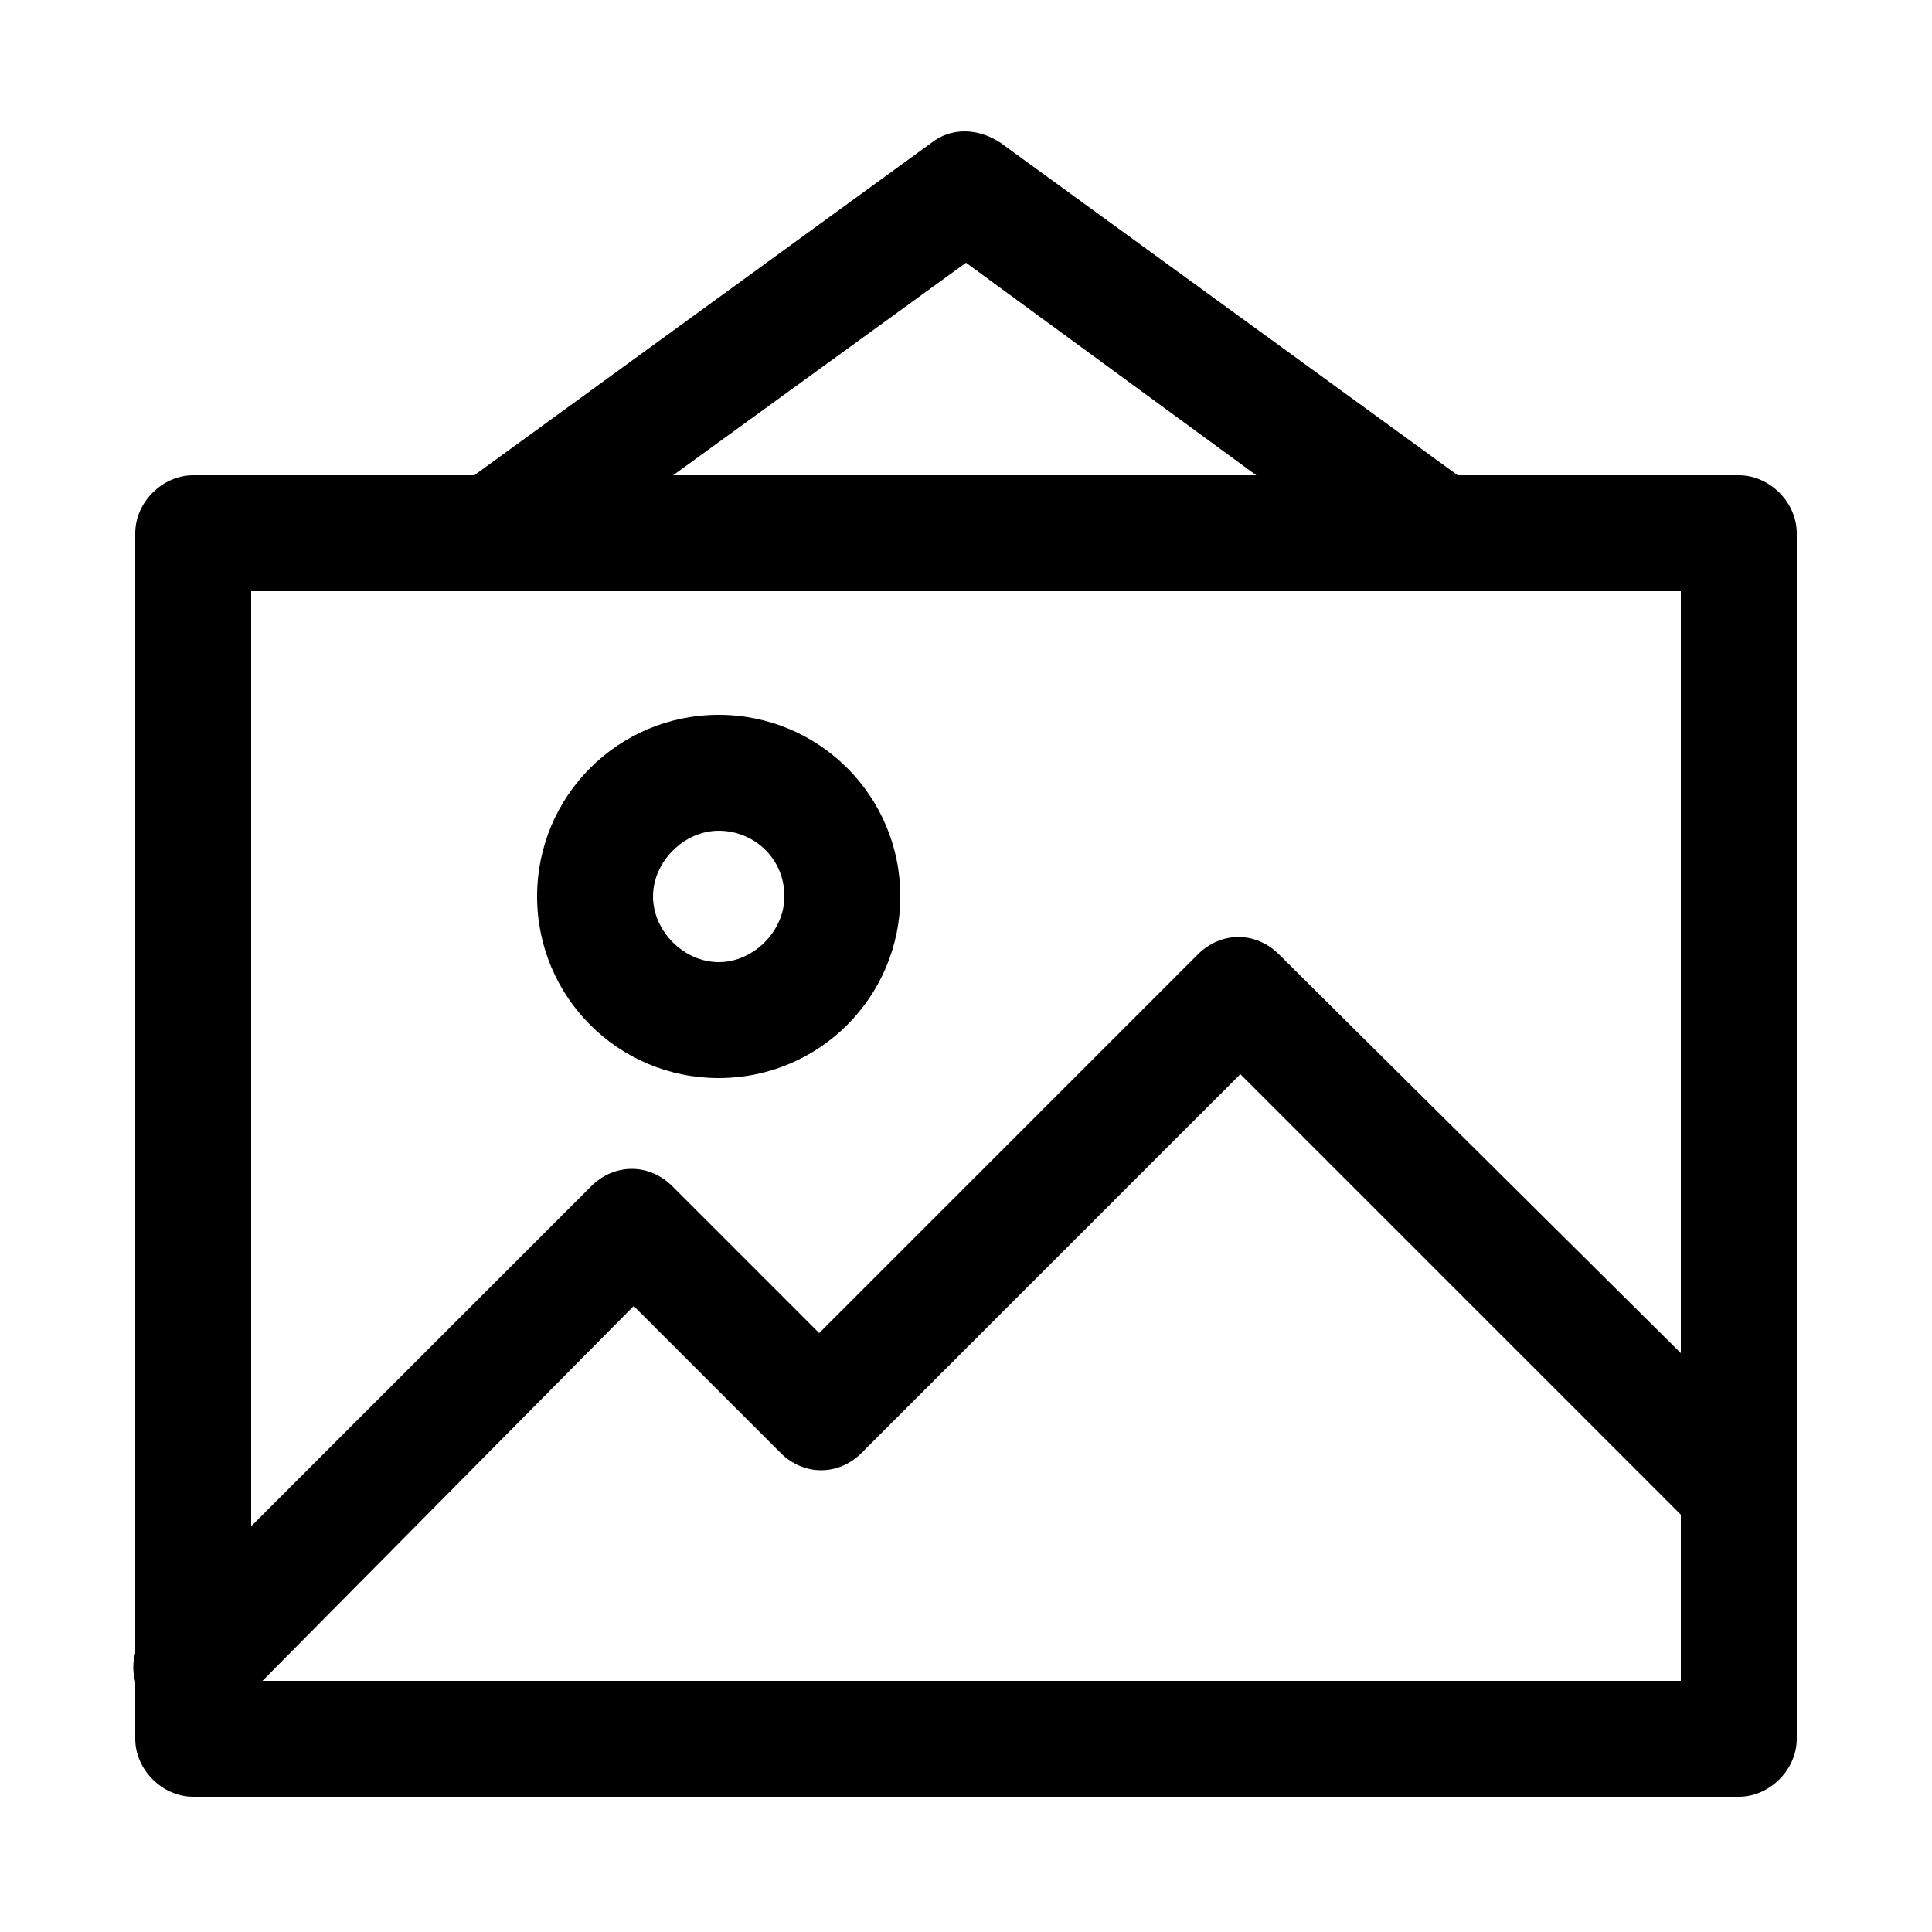
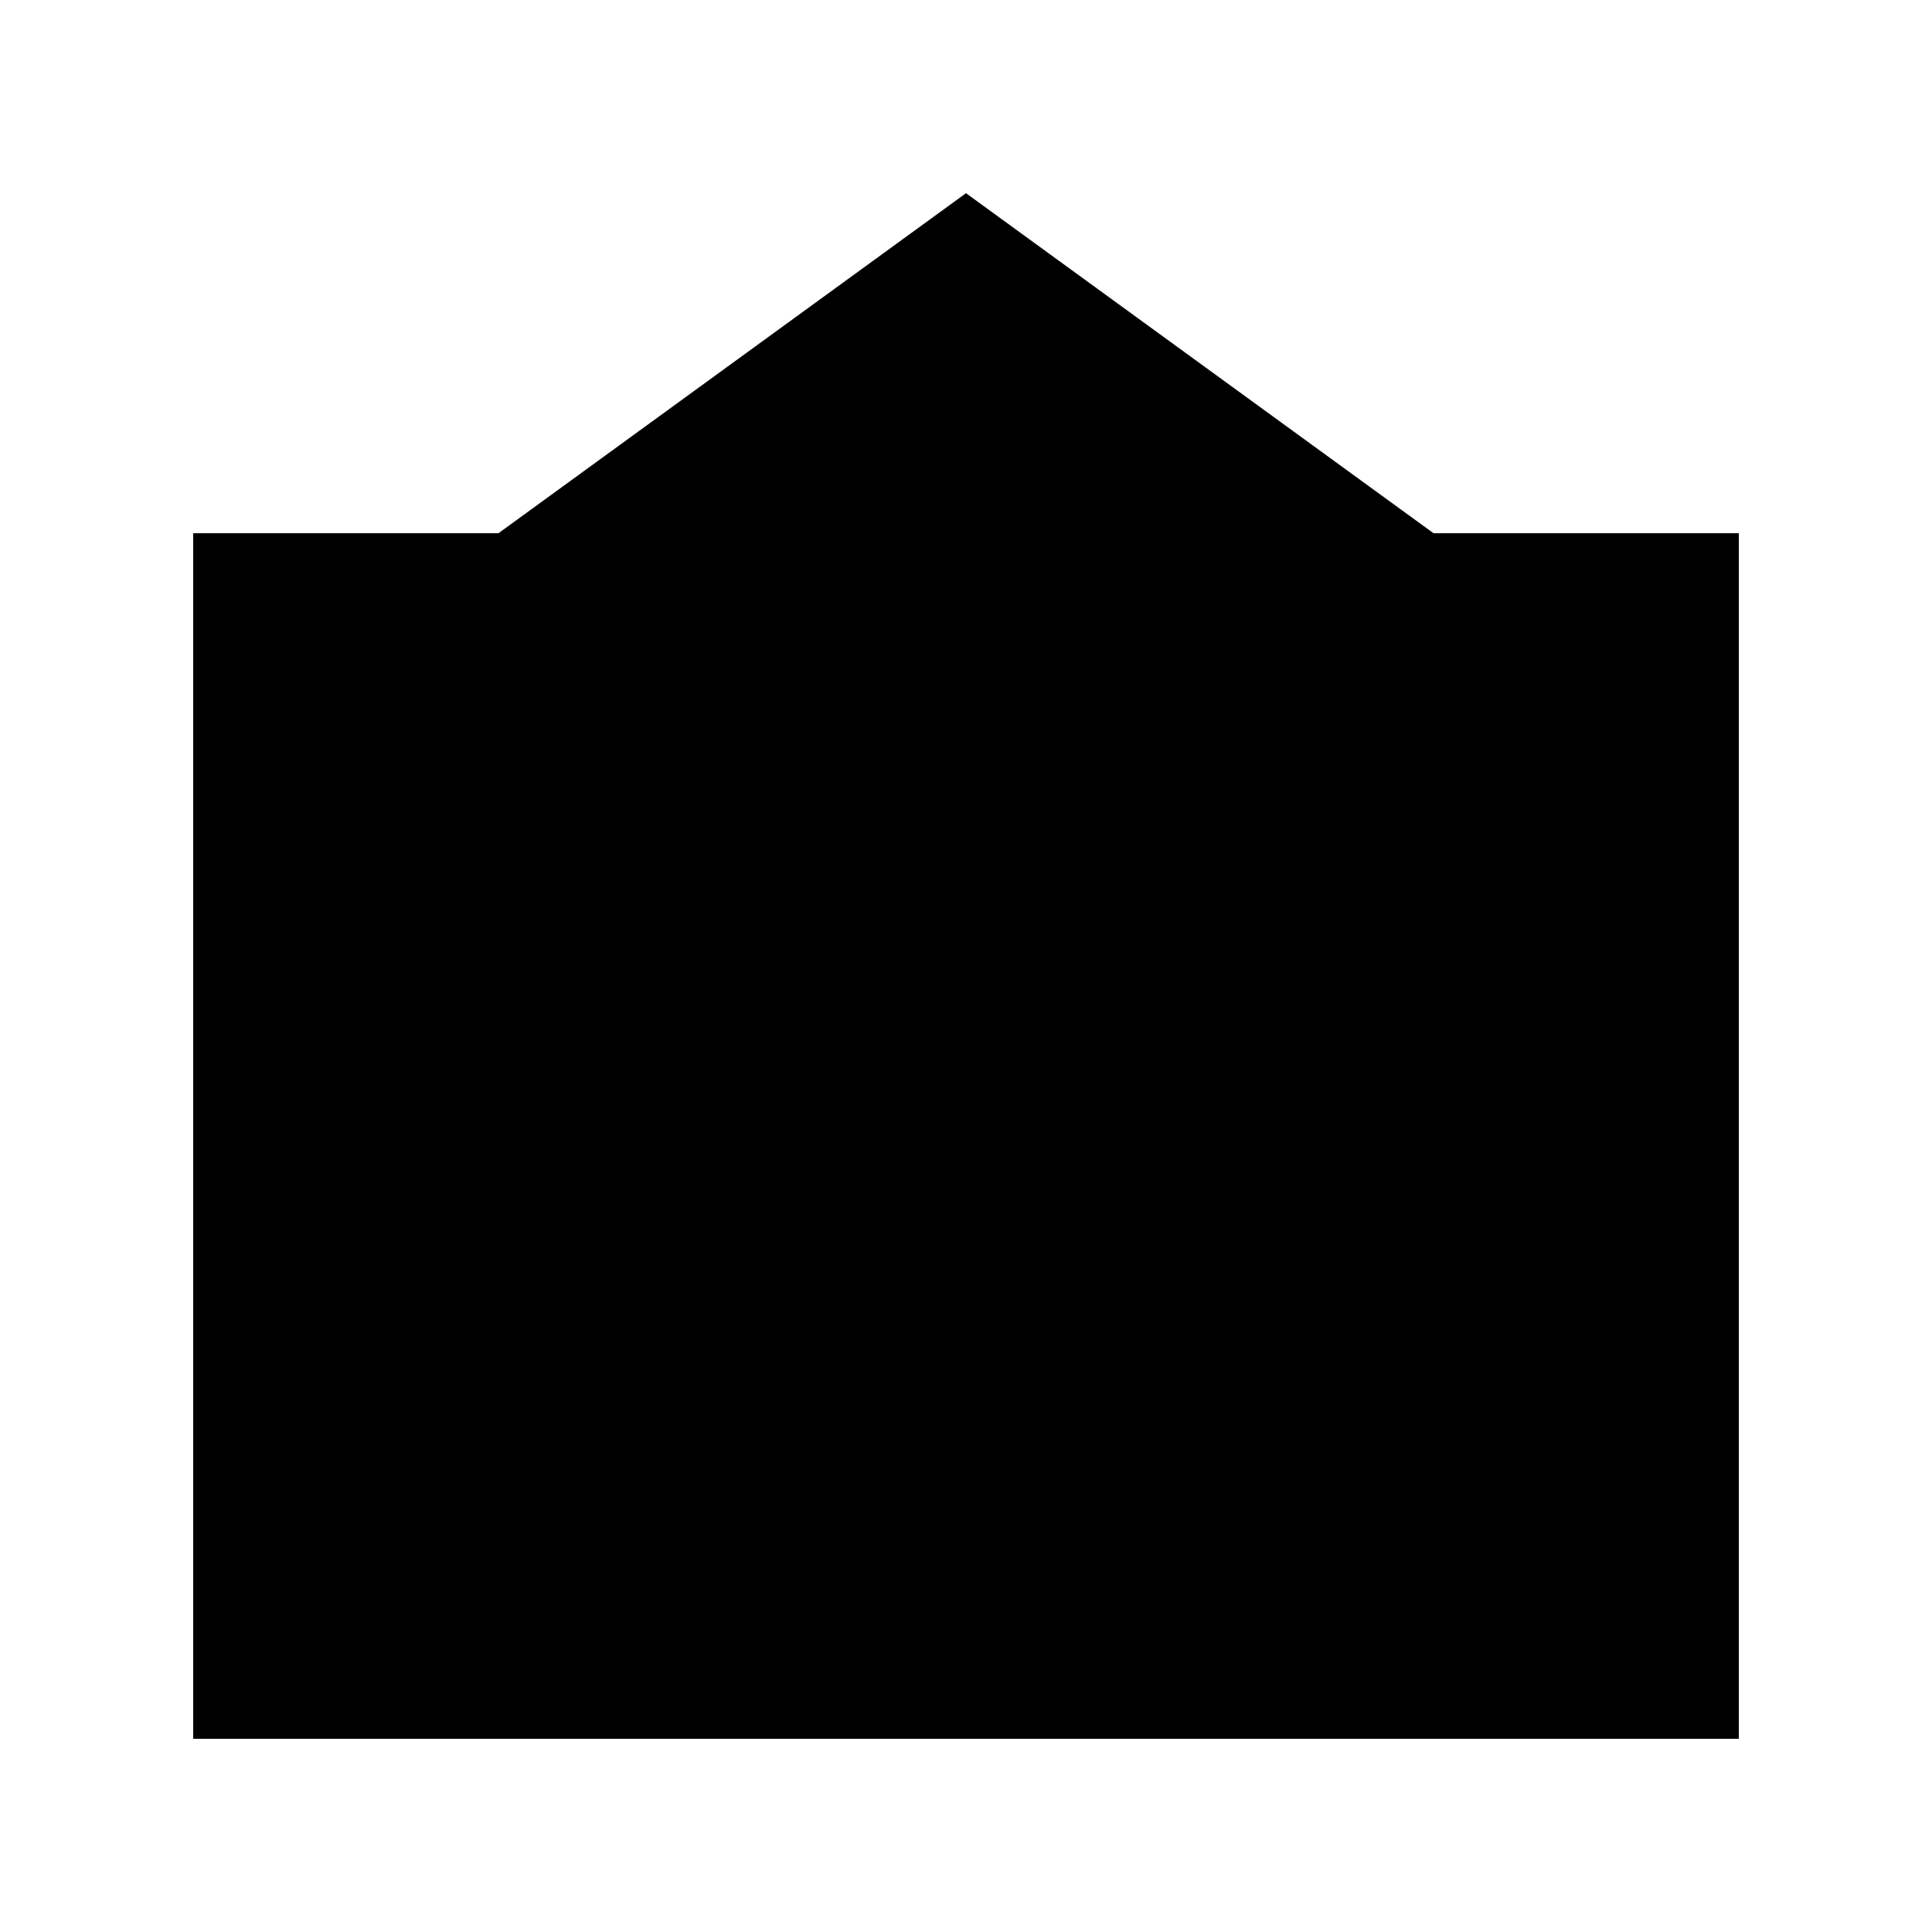
- <svg xmlns="http://www.w3.org/2000/svg" width="50px" height="50px" version="1.1" x="0px" y="0px" viewBox="0 0 50 50" style="enable-background:new 0 0 50 50;" xml:space="preserve">
-   <g id="picture" fill="currentColor">
-     <path class="st0" d="M37.1,15.3c-0.3,0-0.6-0.1-0.9-0.3L25,6.8L13.7,15c-0.7,0.5-1.6,0.3-2.1-0.3C11.2,14,11.3,13,12,12.5l12.1-8.8   c0.5-0.4,1.2-0.4,1.8,0L38,12.5c0.7,0.5,0.8,1.4,0.3,2.1C38.1,15,37.6,15.3,37.1,15.3z" />
-     <g>
-       <path class="st0" d="M45,46.5H5c-0.8,0-1.5-0.7-1.5-1.5V13.8c0-0.8,0.7-1.5,1.5-1.5h40c0.8,0,1.5,0.7,1.5,1.5V45    C46.5,45.8,45.8,46.5,45,46.5z M6.5,43.5h37V15.3h-37V43.5z" />
-       <path class="st0" d="M5,44.6c-0.4,0-0.8-0.1-1.1-0.4c-0.6-0.6-0.6-1.5,0-2.1l11.4-11.4c0.6-0.6,1.5-0.6,2.1,0l3.8,3.8l9.8-9.8    c0.6-0.6,1.5-0.6,2.1,0L46,37.5c0.6,0.6,0.6,1.5,0,2.1s-1.5,0.6-2.1,0L32.1,27.8l-9.8,9.8c-0.6,0.6-1.5,0.6-2.1,0l-3.8-3.8    L6.1,44.2C5.8,44.5,5.4,44.6,5,44.6z" />
-       <path class="st0" d="M18.6,27.9c-2.6,0-4.7-2.1-4.7-4.7c0-2.6,2.1-4.7,4.7-4.7s4.7,2.1,4.7,4.7C23.3,25.8,21.2,27.9,18.6,27.9z     M18.6,21.5c-0.9,0-1.7,0.8-1.7,1.7c0,0.9,0.8,1.7,1.7,1.7c0.9,0,1.7-0.8,1.7-1.7C20.3,22.2,19.5,21.5,18.6,21.5z" />
-     </g>
+ <svg xmlns="http://www.w3.org/2000/svg" width="50px" height="50px" version="1.1" id="Layer_3" x="0px" y="0px" viewBox="0 0 50 50" style="enable-background:new 0 0 50 50;" xml:space="preserve">
+   <g fill="currentColor">
+     <polyline class="st0" points="37.1,13.8 25,5 12.9,13.8  " />
+     <rect x="5" y="13.8" class="st0" width="40" height="31.2" />
+     <polyline class="st0" points="5,43.1 16.4,31.7 21.3,36.6 32.1,25.7 45,38.6   " />
+     <circle class="st0" cx="18.6" cy="23.2" r="3.2" />
  </g>
</svg>
